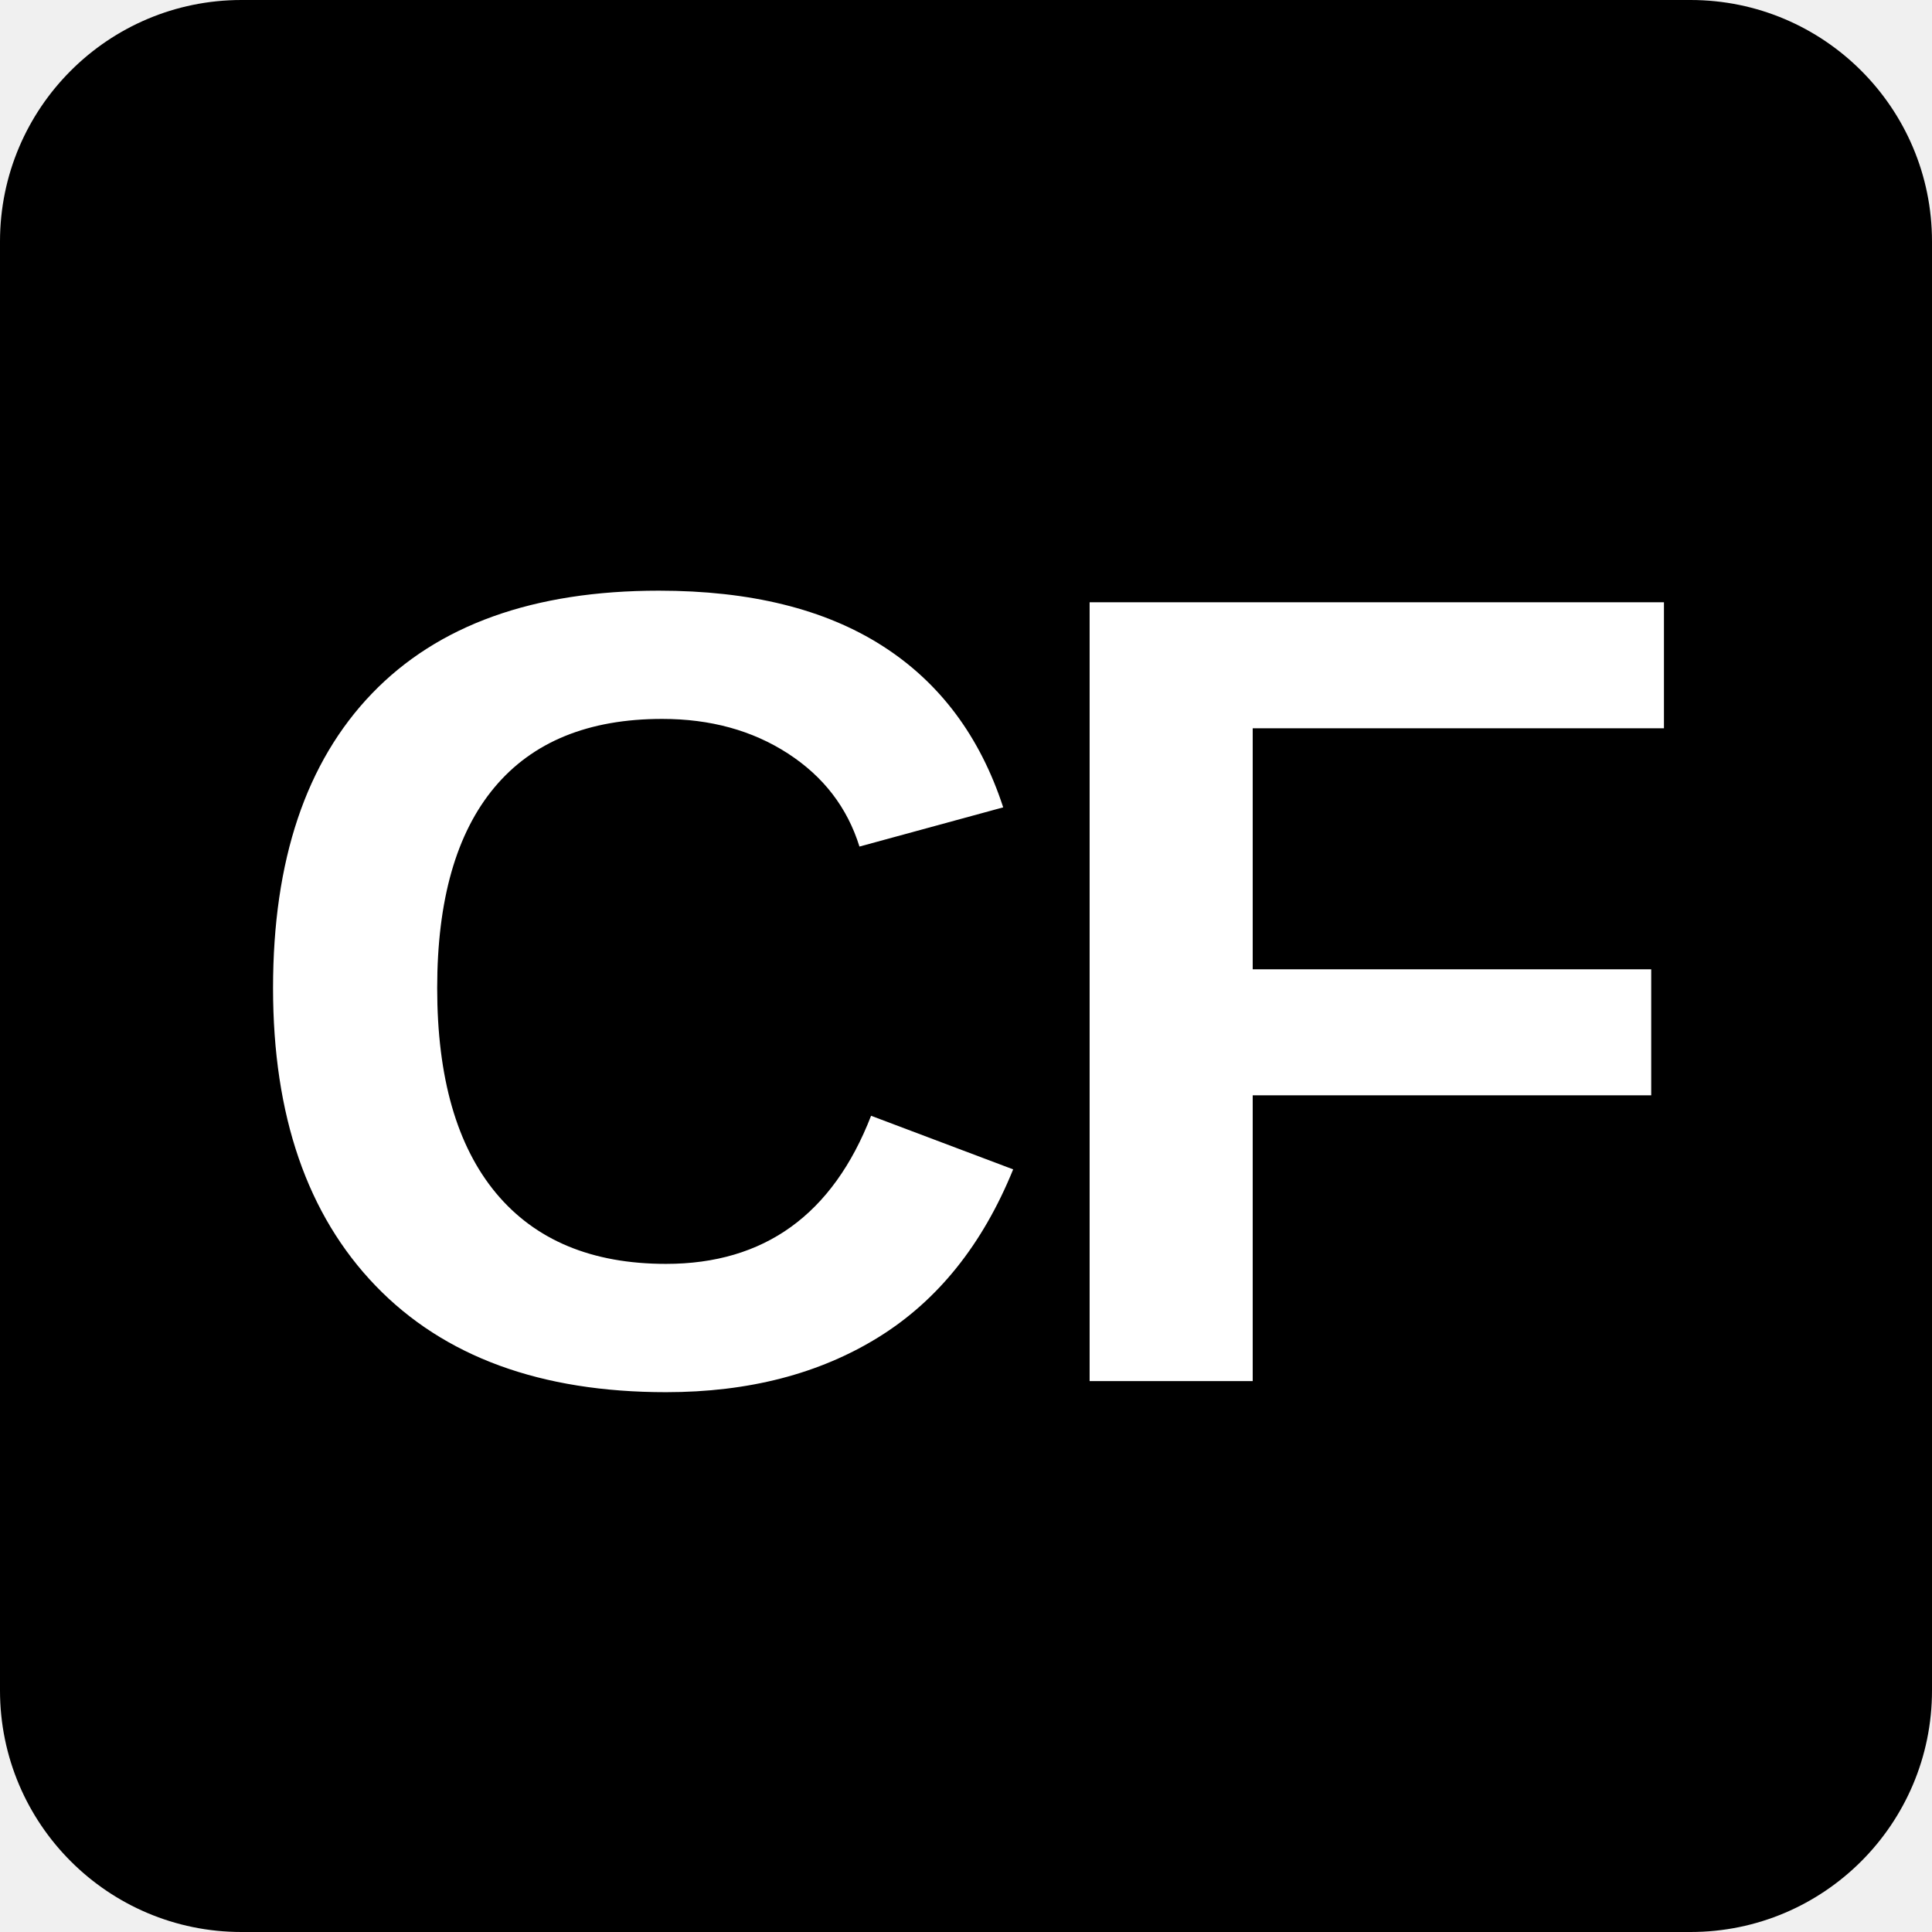
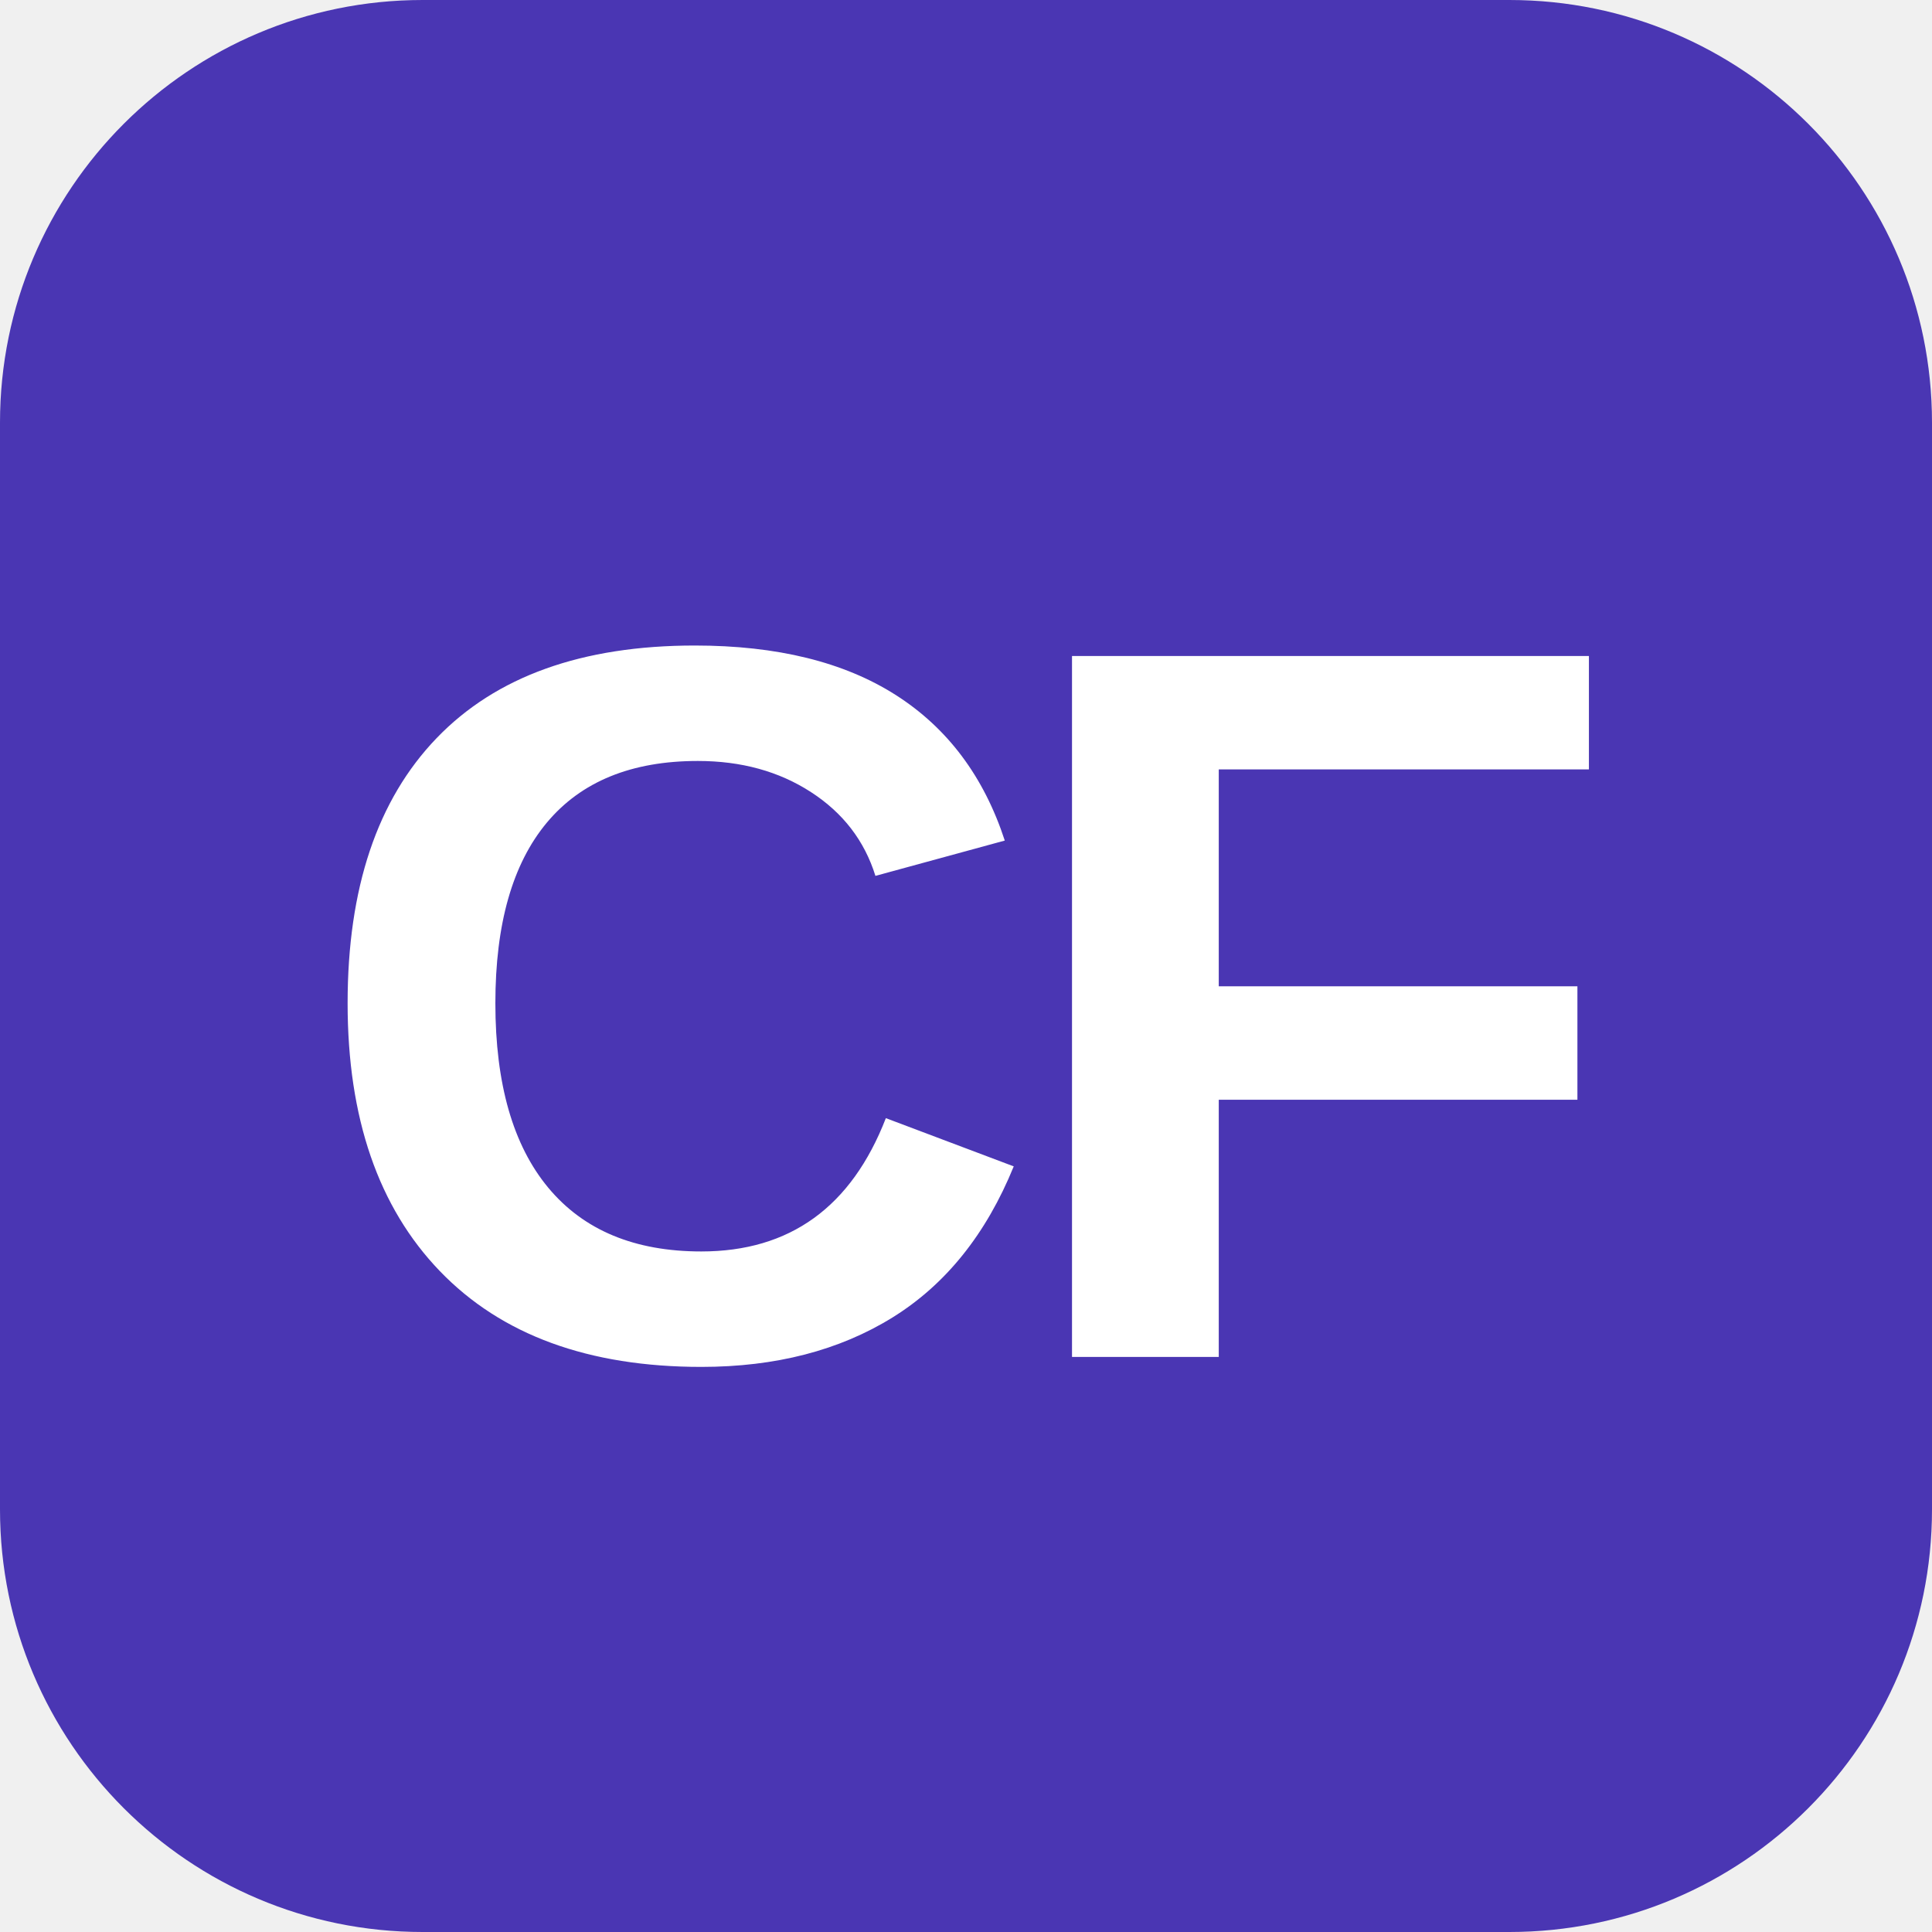
<svg xmlns="http://www.w3.org/2000/svg" viewBox="0 0 512 512" width="512" height="512" role="img" aria-label="CF">
-   <rect width="512" height="512" rx="64" fill="#000000" />
-   <text x="256" y="262" text-anchor="middle" dominant-baseline="central" font-family="Arial, Helvetica, sans-serif" font-weight="700" font-size="300" letter-spacing="-8" fill="#ffffff">CF</text>
+   <rect width="512" height="512" rx="112" fill="#4a36b3" />
+   <text x="256" y="266" text-anchor="middle" dominant-baseline="central" font-family="Sora, Poppins, Arial, Helvetica, sans-serif" font-weight="700" font-size="270" letter-spacing="-10" fill="#ffffff">CF</text>
</svg>
